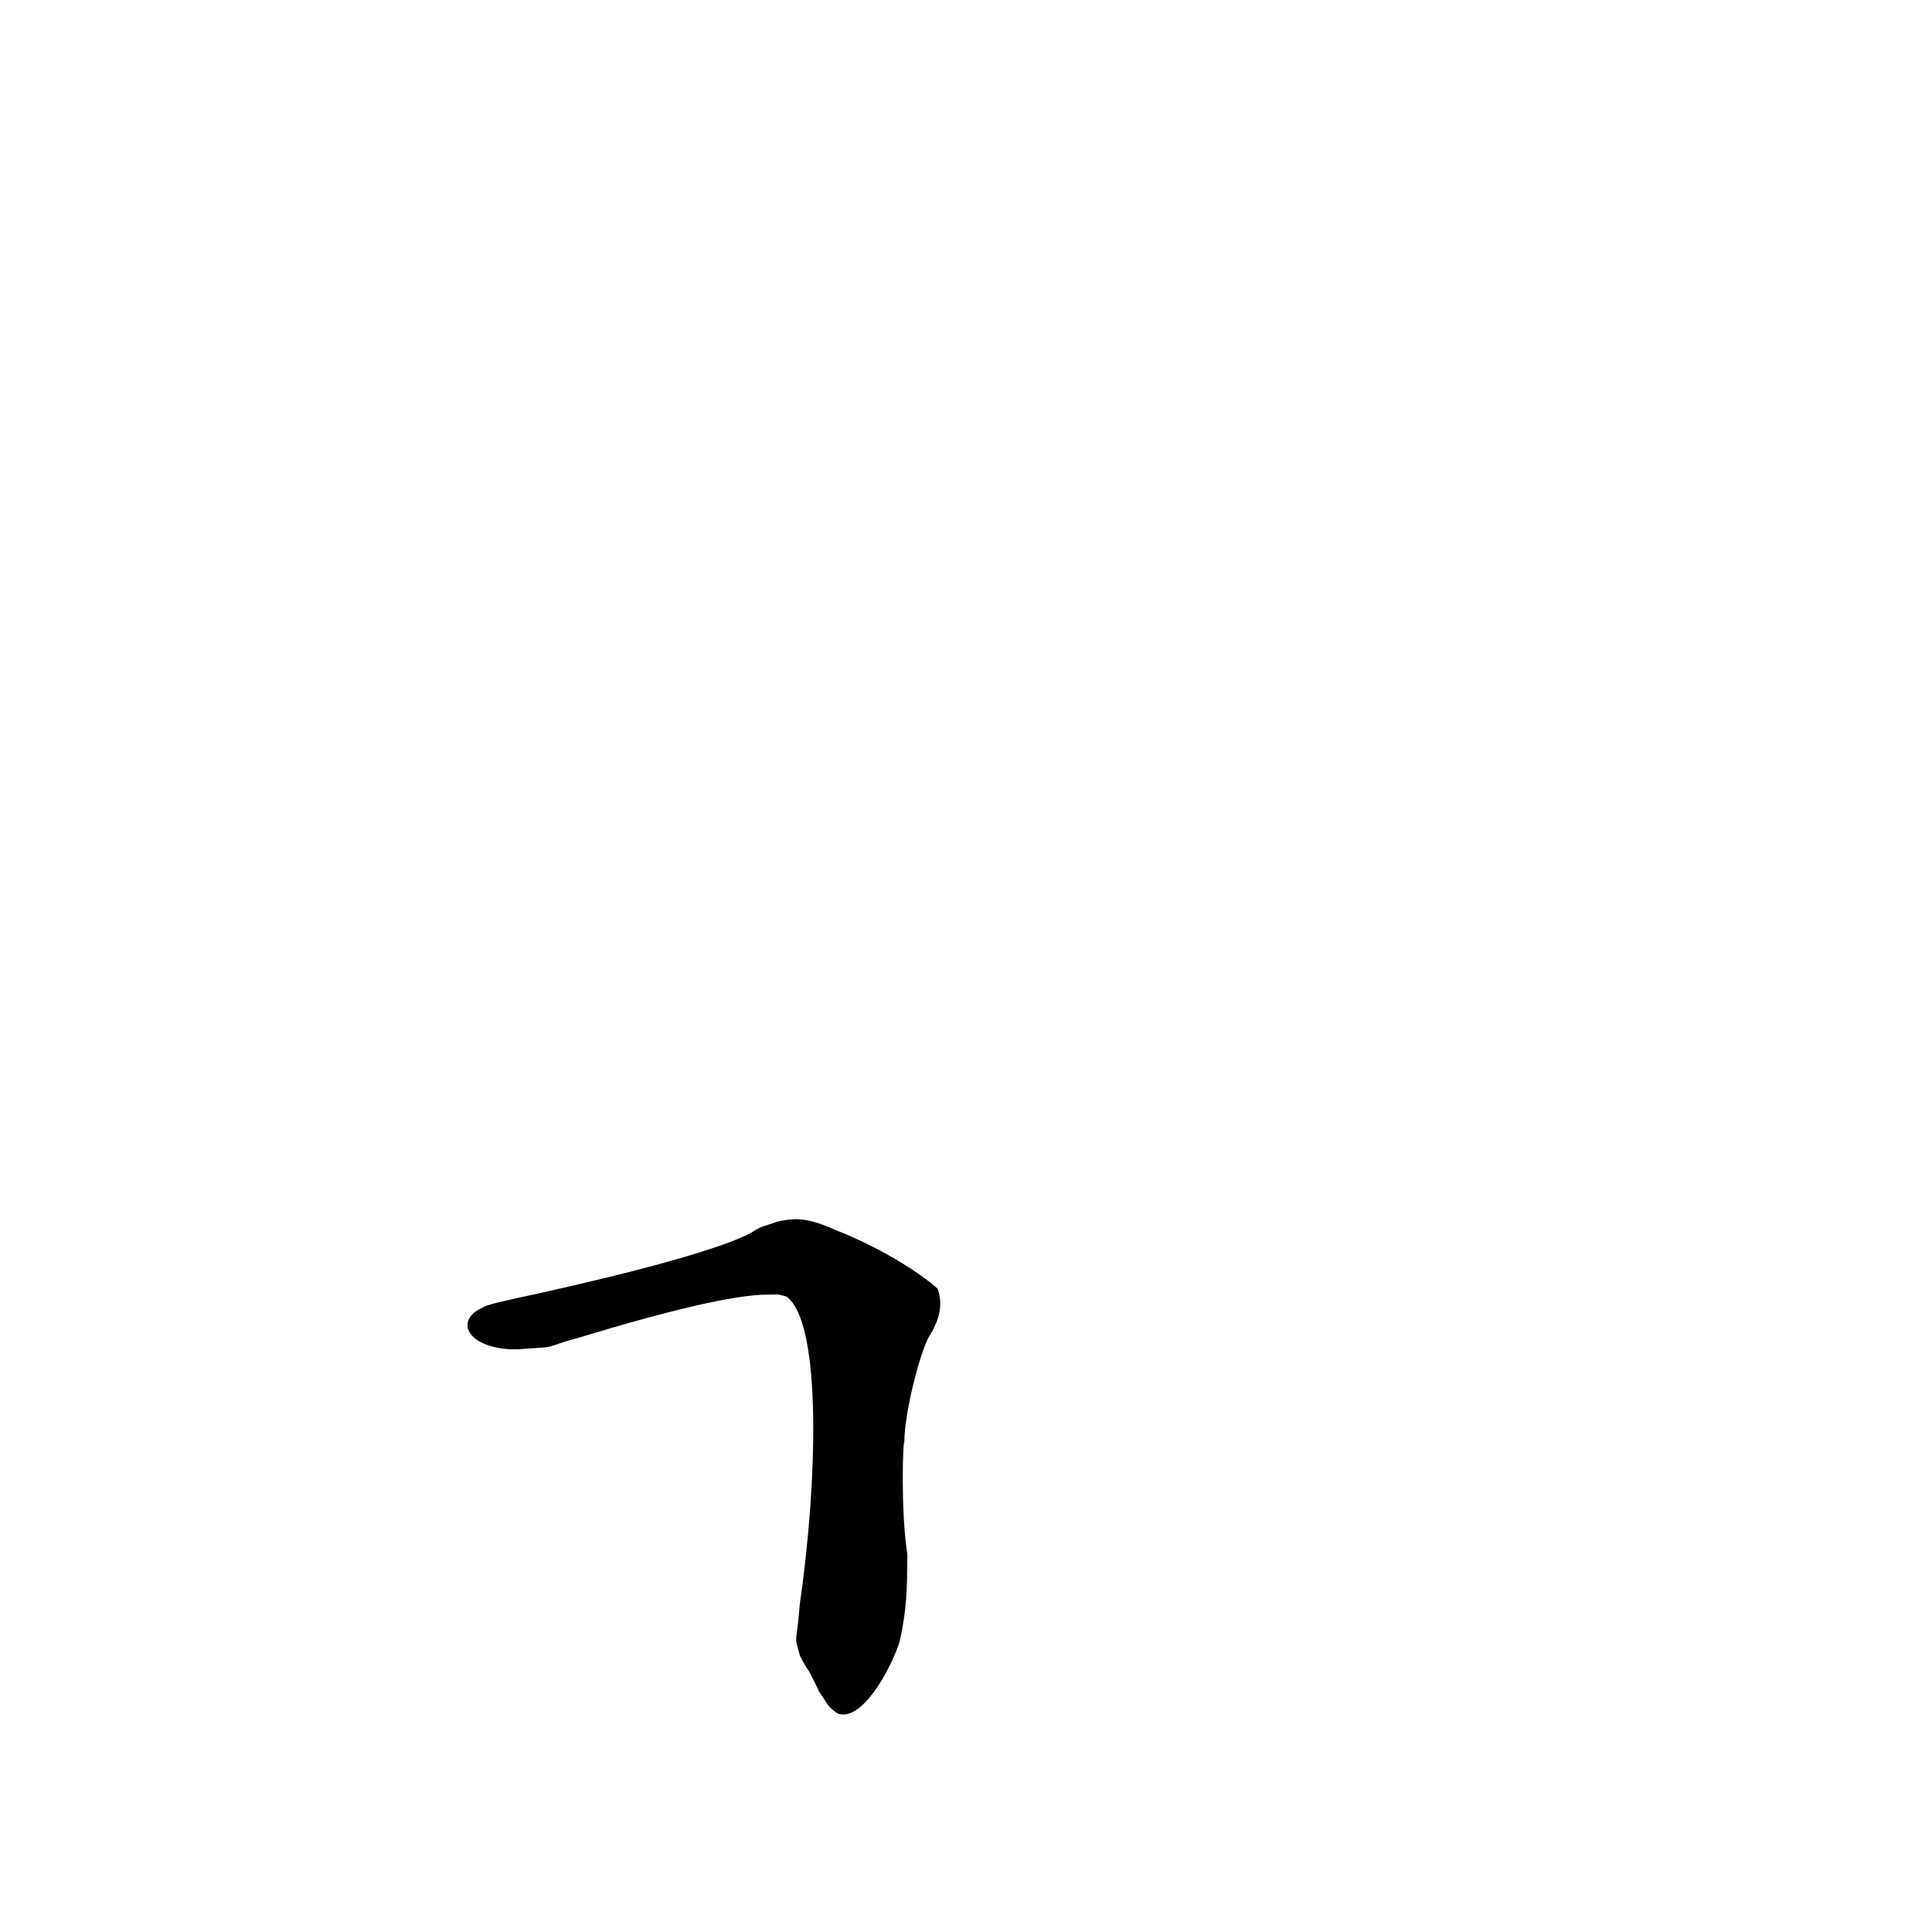
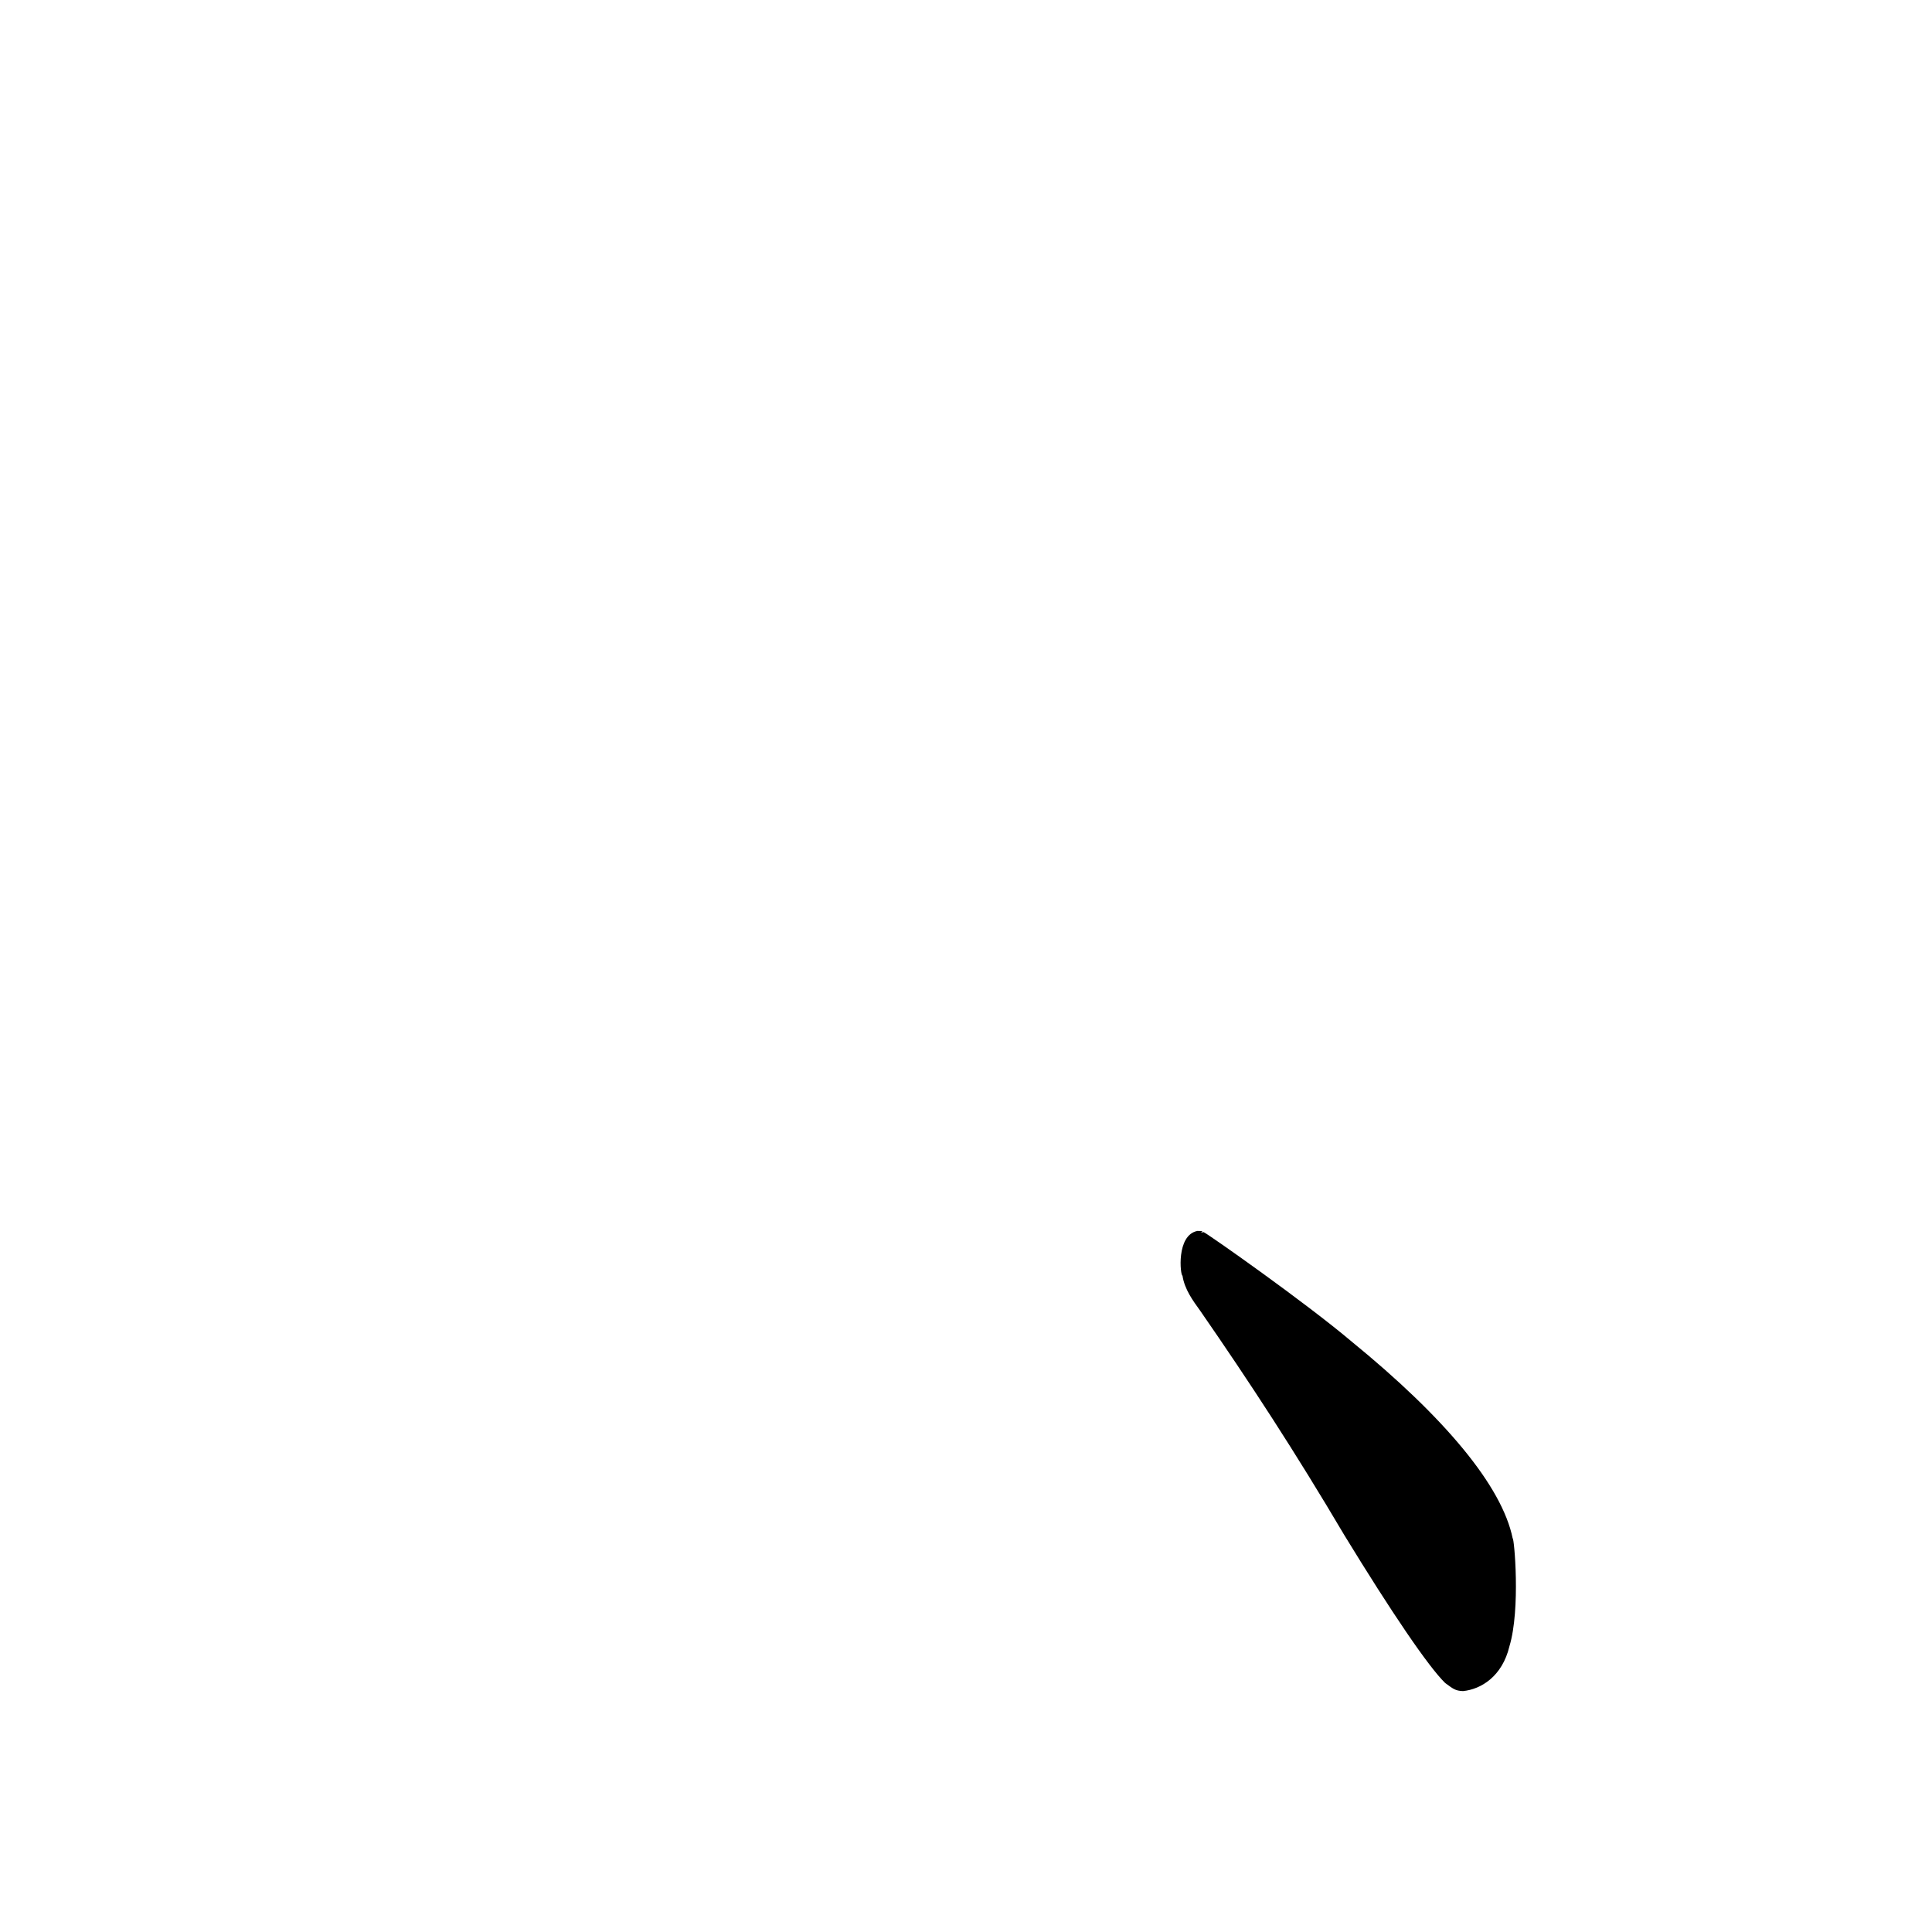
<svg xmlns="http://www.w3.org/2000/svg" height="1024" version="1.1" width="1024">
  <defs />
  <g>
-     <path d="M 411.881 647.515 C 404.071 650.45 404.613 649.233 398.124 653.353 C 382.927 661.699 338.207 673.931 282.742 686.133 C 269.001 689.085 256.336 691.867 256.055 692.977 C 248.341 696.017 244.489 703.031 251.291 708.971 C 256.511 713.733 268.078 716.166 278.711 714.801 C 296.409 713.833 287.454 714.248 307.379 708.82 C 354.564 694.483 390.073 686.007 407.218 686.177 L 412.515 686.121 L 416.77 687.15 C 435.881 700.784 433.166 786.429 423.878 850.589 C 422.122 873.345 420.584 865.069 424.077 877.847 C 430.124 889.296 426.301 879.981 434.182 896.672 C 439.121 903.545 437.937 903.961 443.83 908.131 C 455.934 913.023 471.183 887.161 476.768 870.271 C 480.546 853.524 480.816 843.104 480.907 823.729 C 477.252 800.318 478.643 762.689 479.263 764.812 C 479.411 747.521 488.036 715.919 492.406 708.434 C 499.984 696.458 498.81 688.564 497.024 683.114 C 487.394 674.306 465.672 660.79 442.533 651.824 C 426.669 644.586 420.15 645.821 411.881 647.515" fill="rgb(0, 0, 0)" opacity="1" stroke-width="1.0" />
+     <path d="M 634.681 652.417 C 623.264 654.597 625.603 676.196 626.738 676.108 C 627.814 683.351 632.342 689.482 636.051 694.605 C 662.456 732.742 686.488 769.589 712.529 813.667 C 737.745 854.931 757.192 883.497 765.956 892.011 C 769.992 894.929 771.222 896.192 775.435 896.313 C 784.96 895.362 796.22 888.566 800.033 872.554 C 806.018 852.791 802.517 814.766 801.754 815.395 C 796.106 787.66 765.768 751.343 716.593 711.215 C 691.969 690.369 640.877 654.471 637.987 653.058 C 633.409 653.899 640.788 652.371 634.681 652.417" fill="rgb(0, 0, 0)" opacity="0.999" stroke-width="1.0" />
  </g>
</svg>
